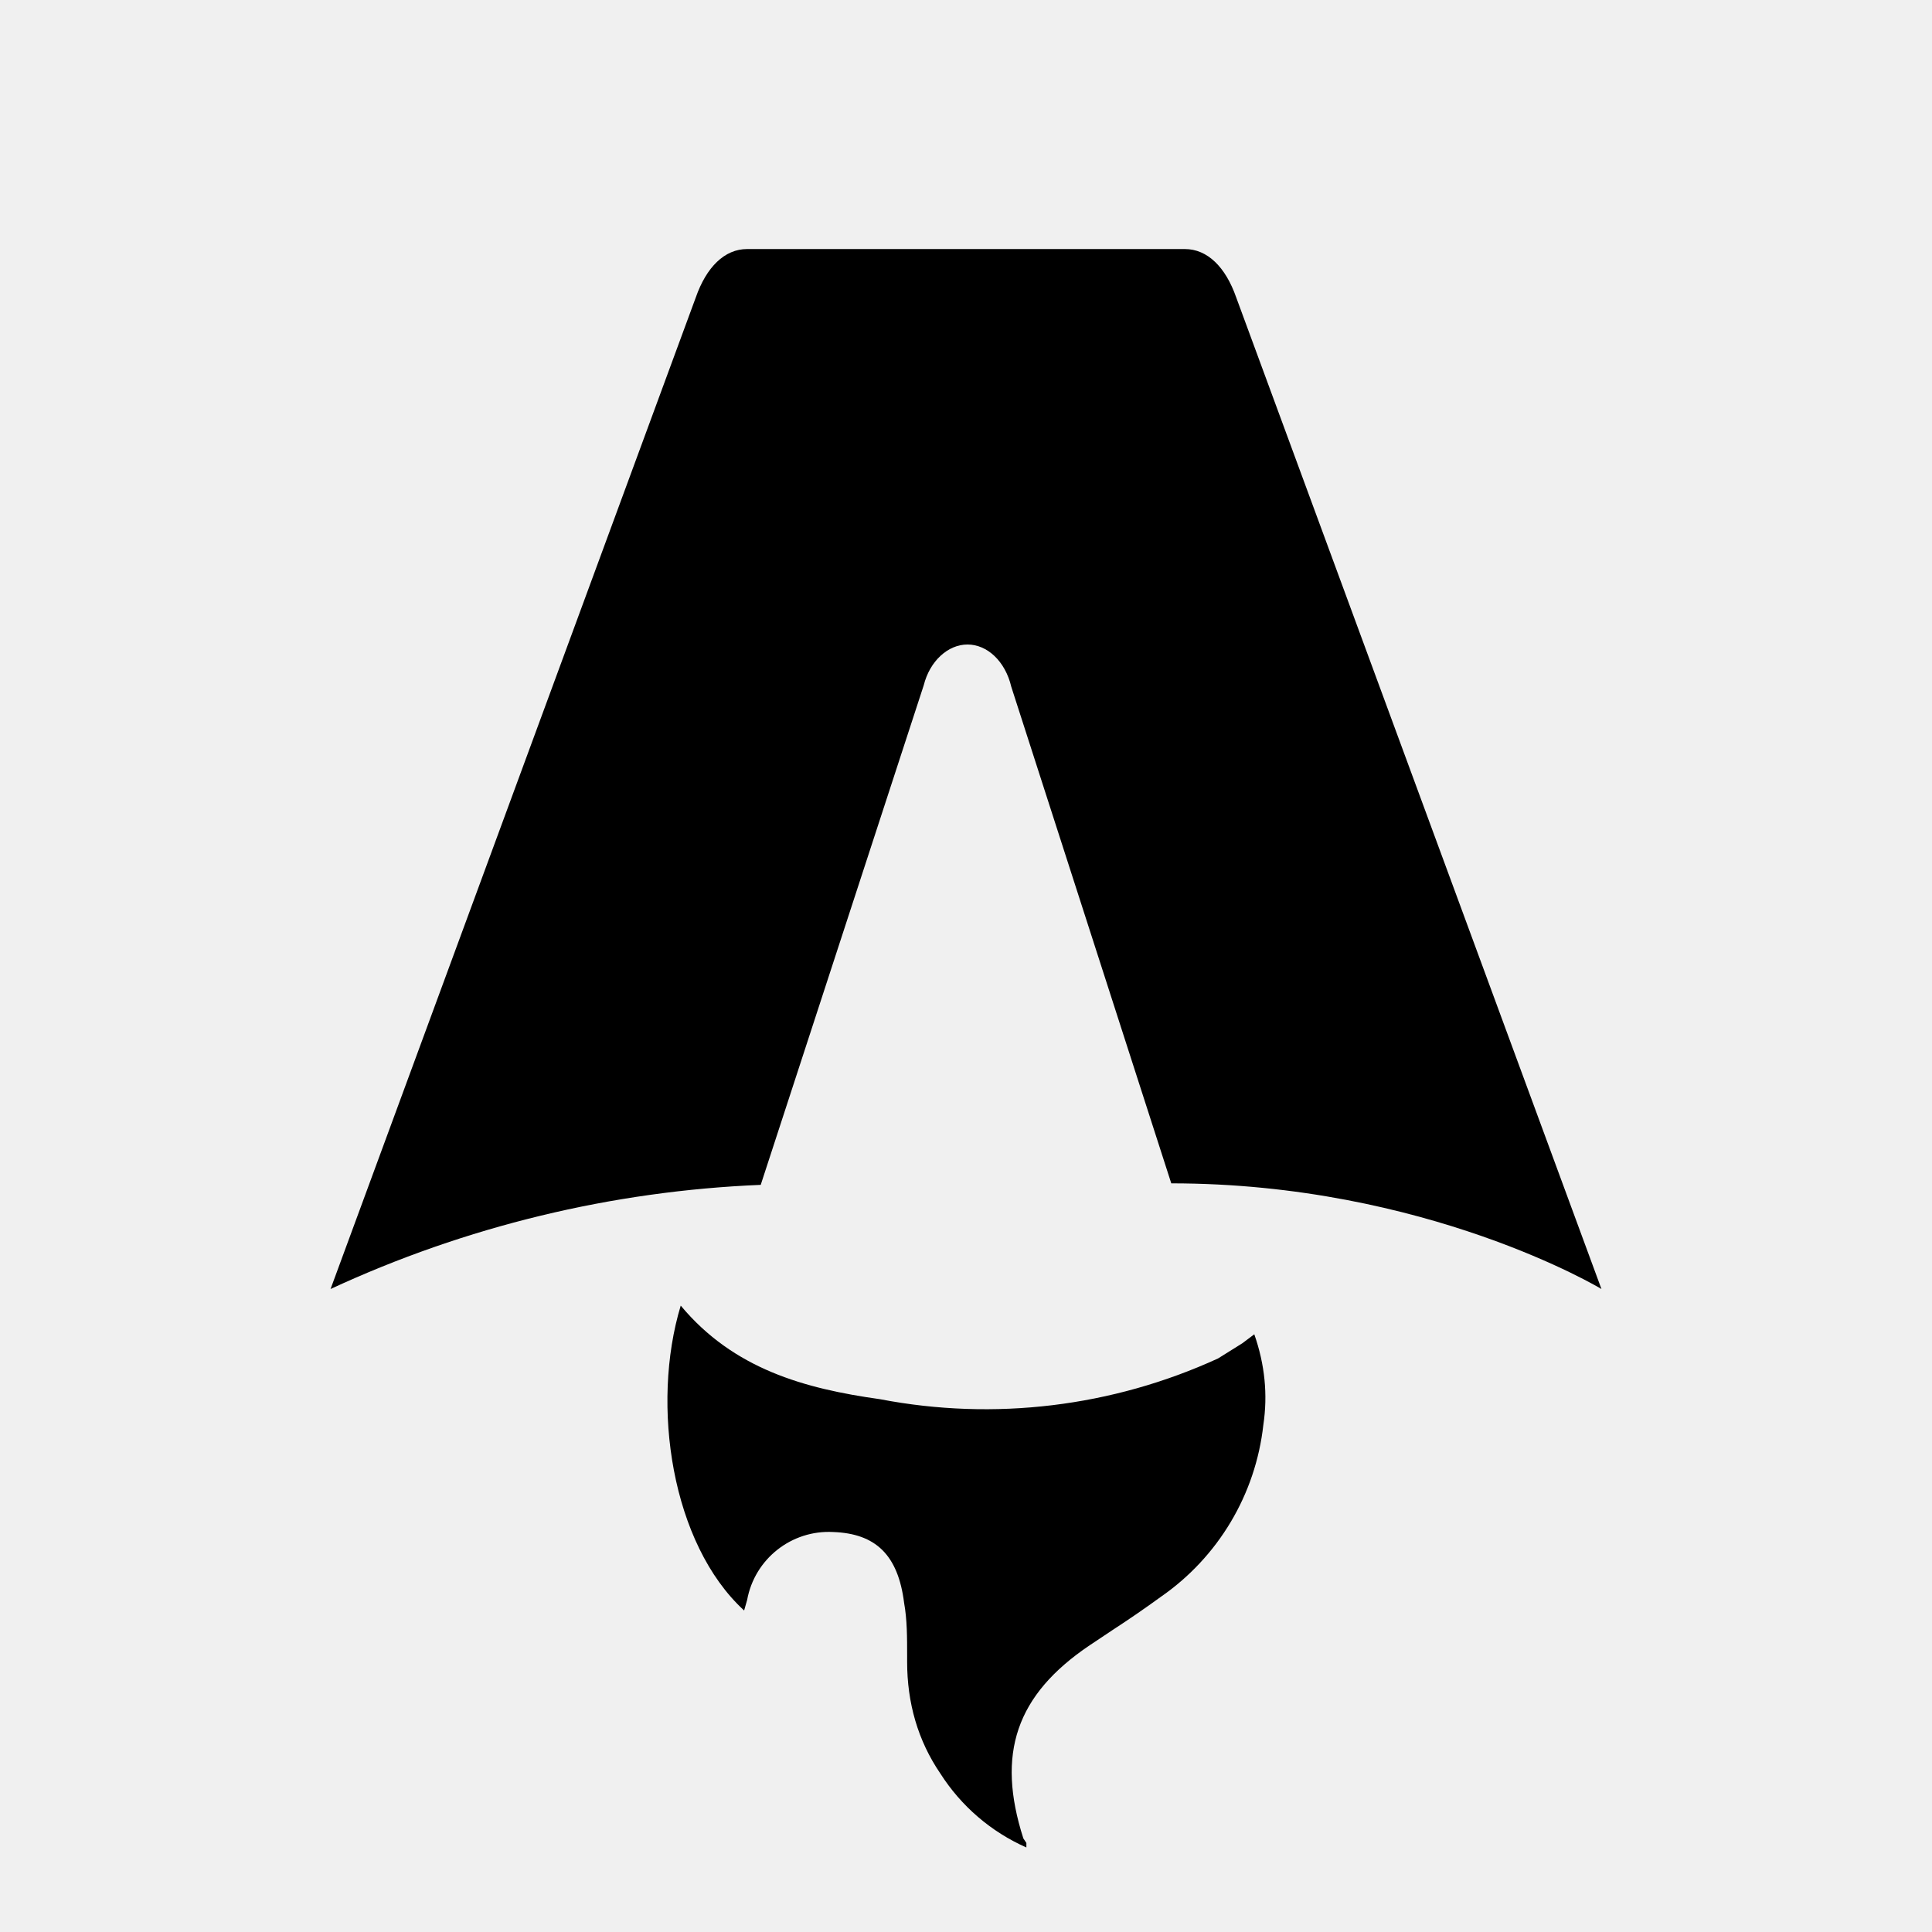
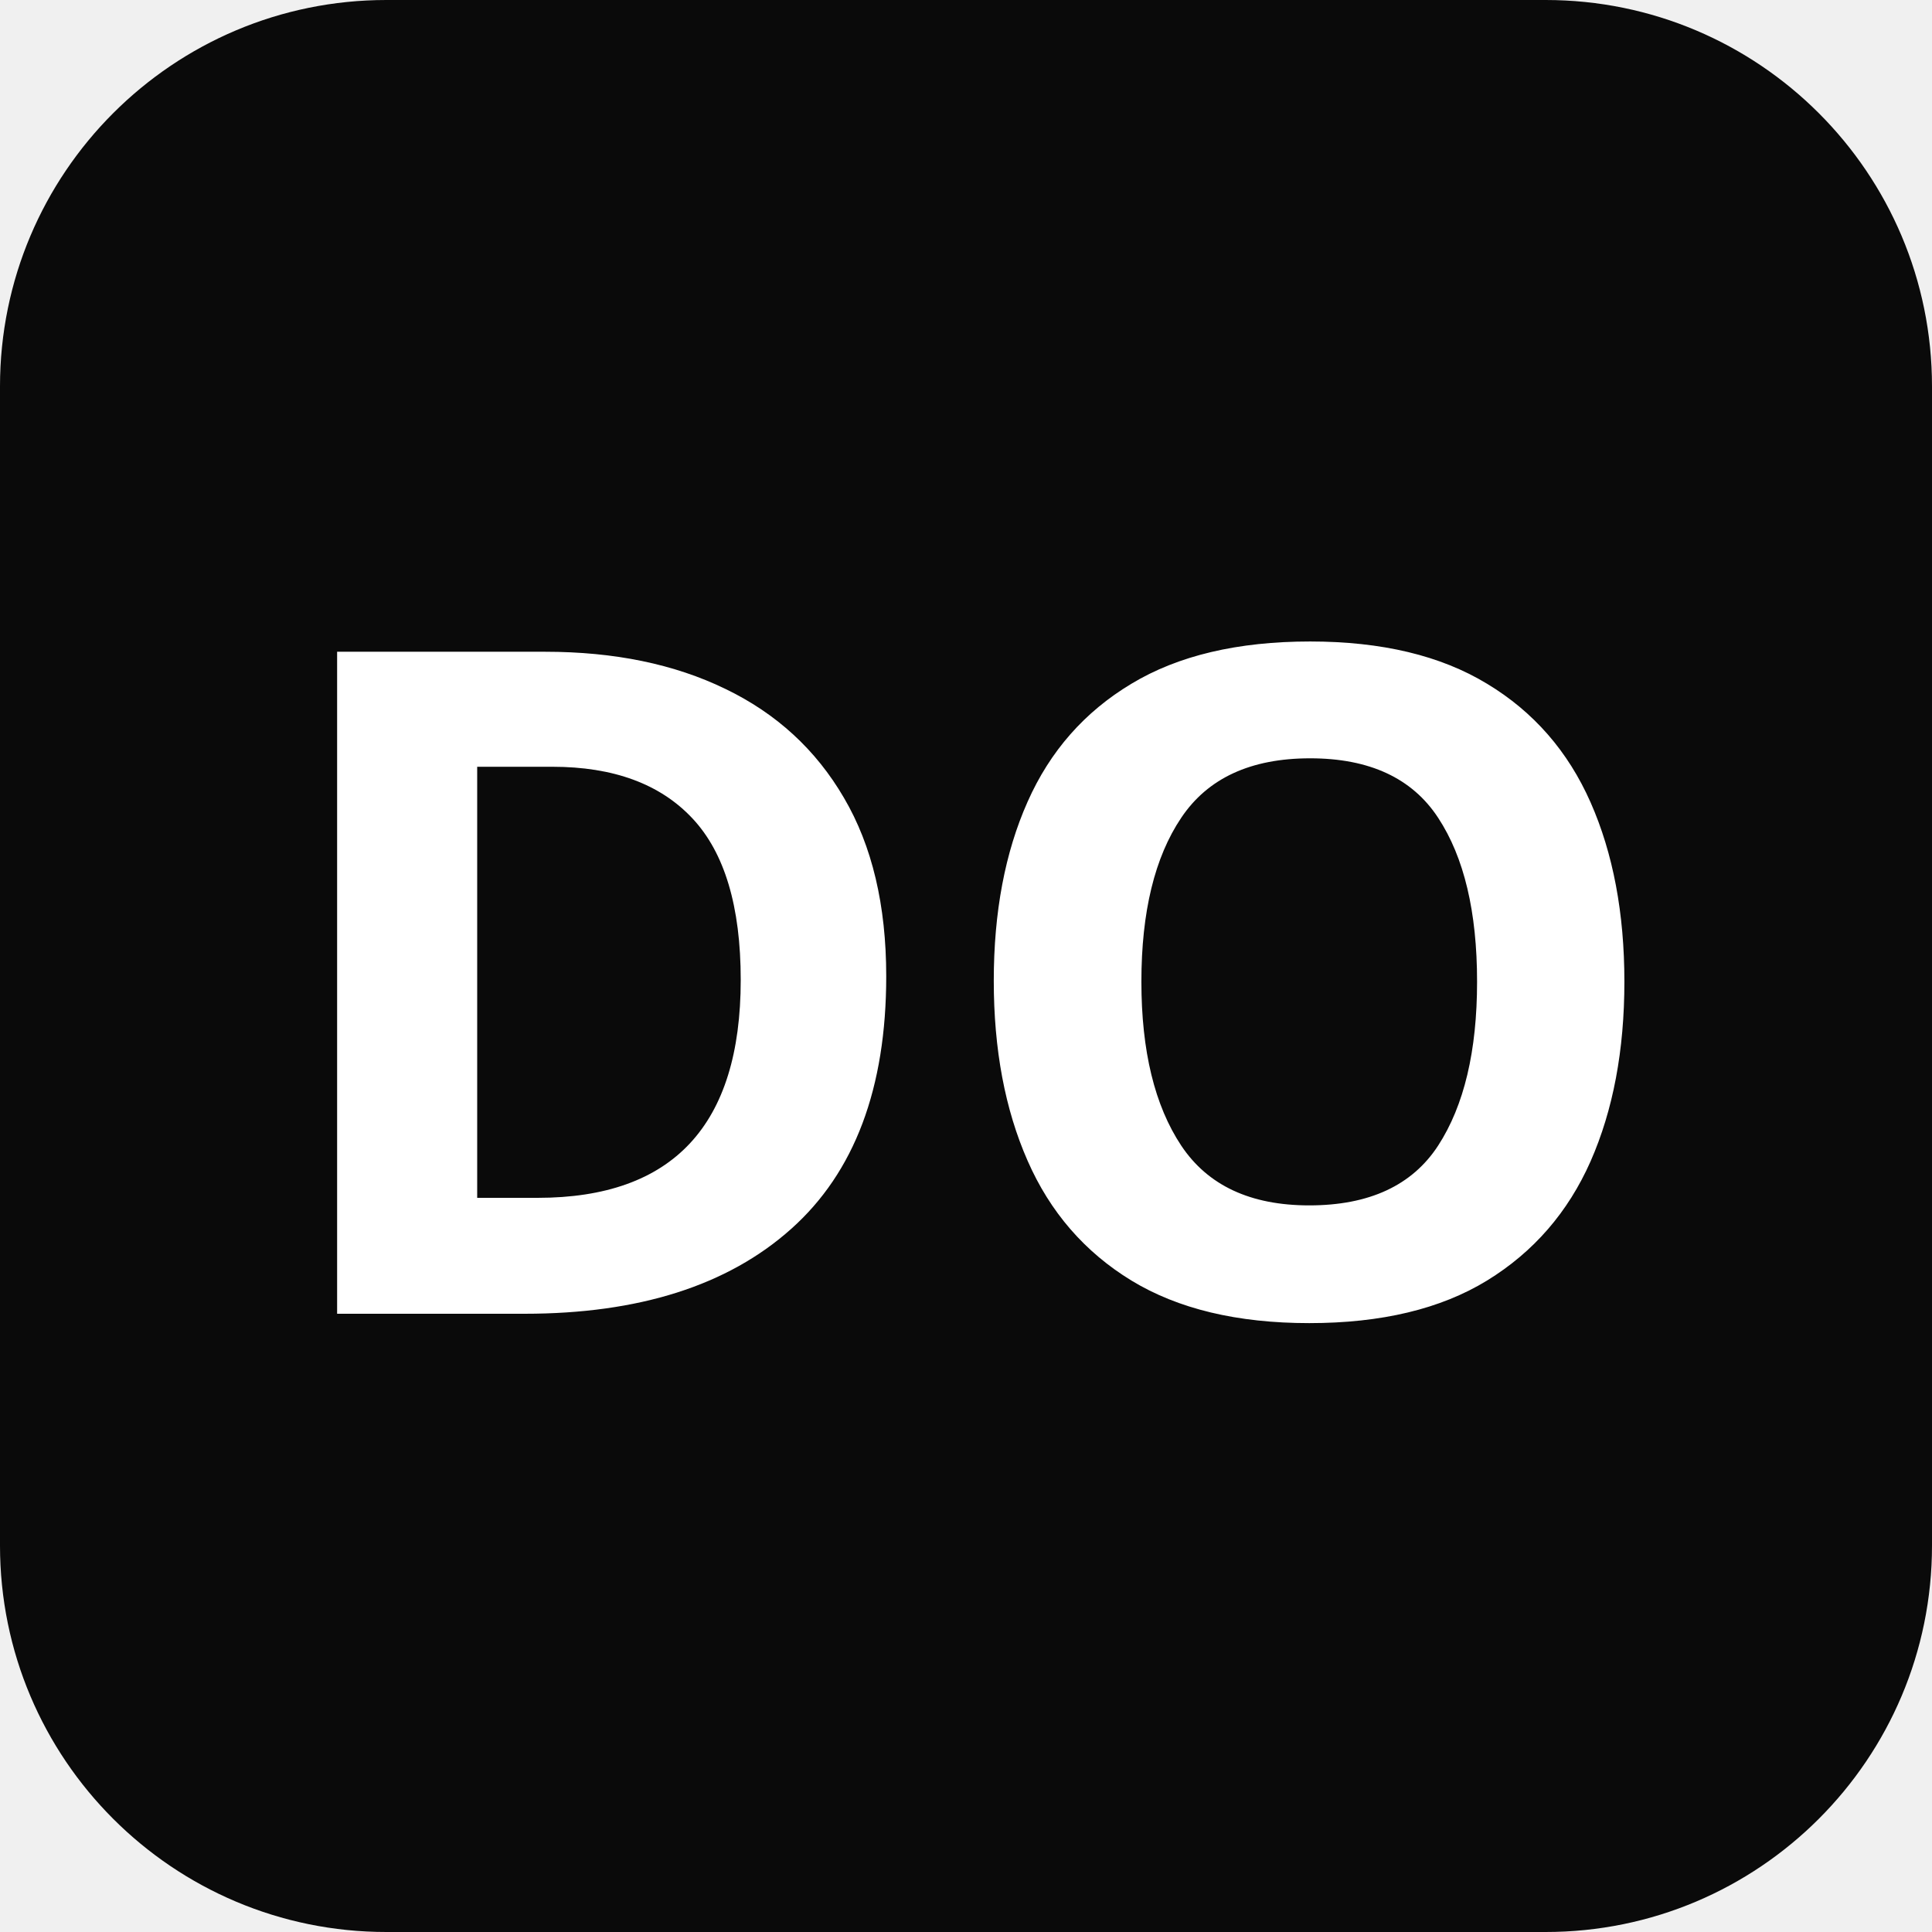
- <svg xmlns="http://www.w3.org/2000/svg" fill="none" viewBox="0 0 128 128">
-   <path d="M50.4 78.5a75.1 75.1 0 0 0-28.5 6.9l24.2-65.7c.7-2 1.9-3.2 3.4-3.2h29c1.5 0 2.7 1.2 3.4 3.2l24.2 65.7s-11.6-7-28.5-7L67 45.5c-.4-1.7-1.6-2.8-2.9-2.8-1.3 0-2.5 1.1-2.9 2.7L50.4 78.5Zm-1.1 28.2Zm-4.2-20.2c-2 6.6-.6 15.8 4.2 20.2a17.5 17.5 0 0 1 .2-.7 5.5 5.5 0 0 1 5.7-4.5c2.8.1 4.3 1.5 4.7 4.7.2 1.1.2 2.3.2 3.5v.4c0 2.7.7 5.2 2.2 7.4a13 13 0 0 0 5.7 4.9v-.3l-.2-.3c-1.8-5.6-.5-9.5 4.4-12.8l1.5-1a73 73 0 0 0 3.2-2.2 16 16 0 0 0 6.8-11.4c.3-2 .1-4-.6-6l-.8.6-1.6 1a37 37 0 0 1-22.4 2.7c-5-.7-9.7-2-13.2-6.2Z" />
-   <style>
-         path { fill: #000; }
-         @media (prefers-color-scheme: dark) {
-             path { fill: #FFF; }
-         }
-     </style>
+ <svg xmlns="http://www.w3.org/2000/svg" viewBox="0 0 100 100">
+   <rect width="100" height="100" rx="20" fill="#0a0a0a" />
+   <text x="50" y="68" font-family="system-ui, sans-serif" font-size="48" font-weight="700" fill="white" text-anchor="middle">DO</text>
</svg>
